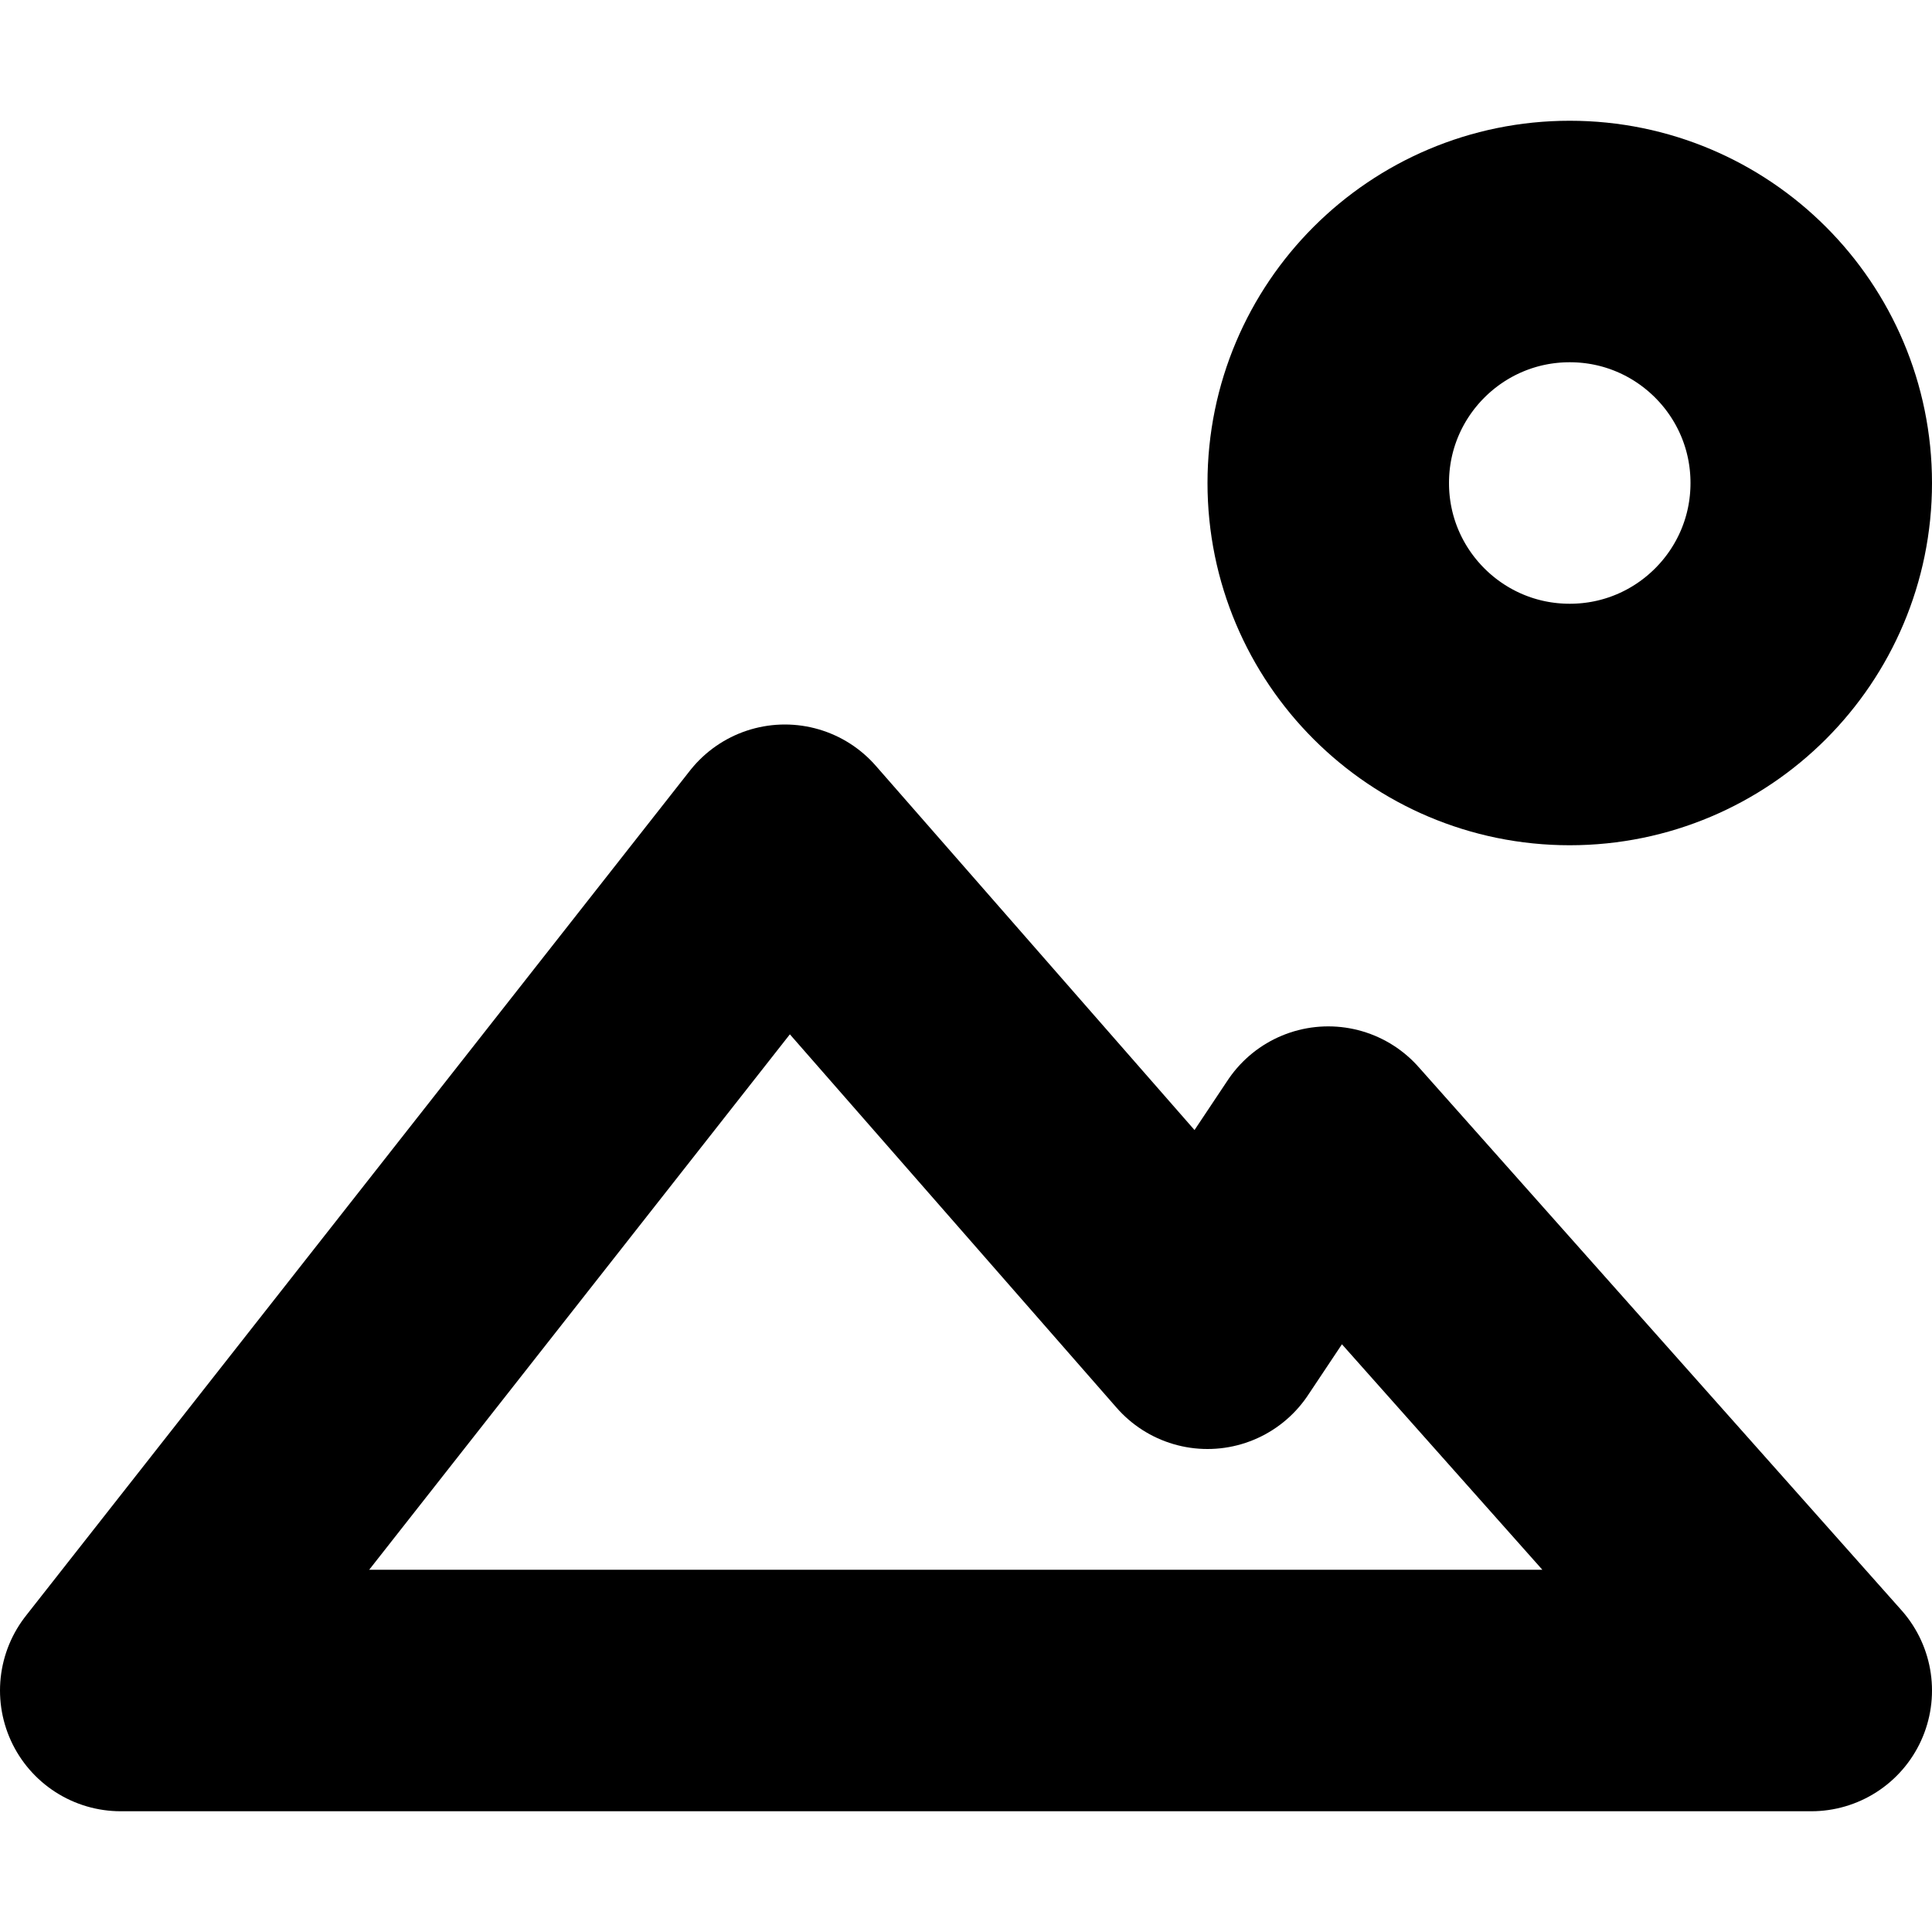
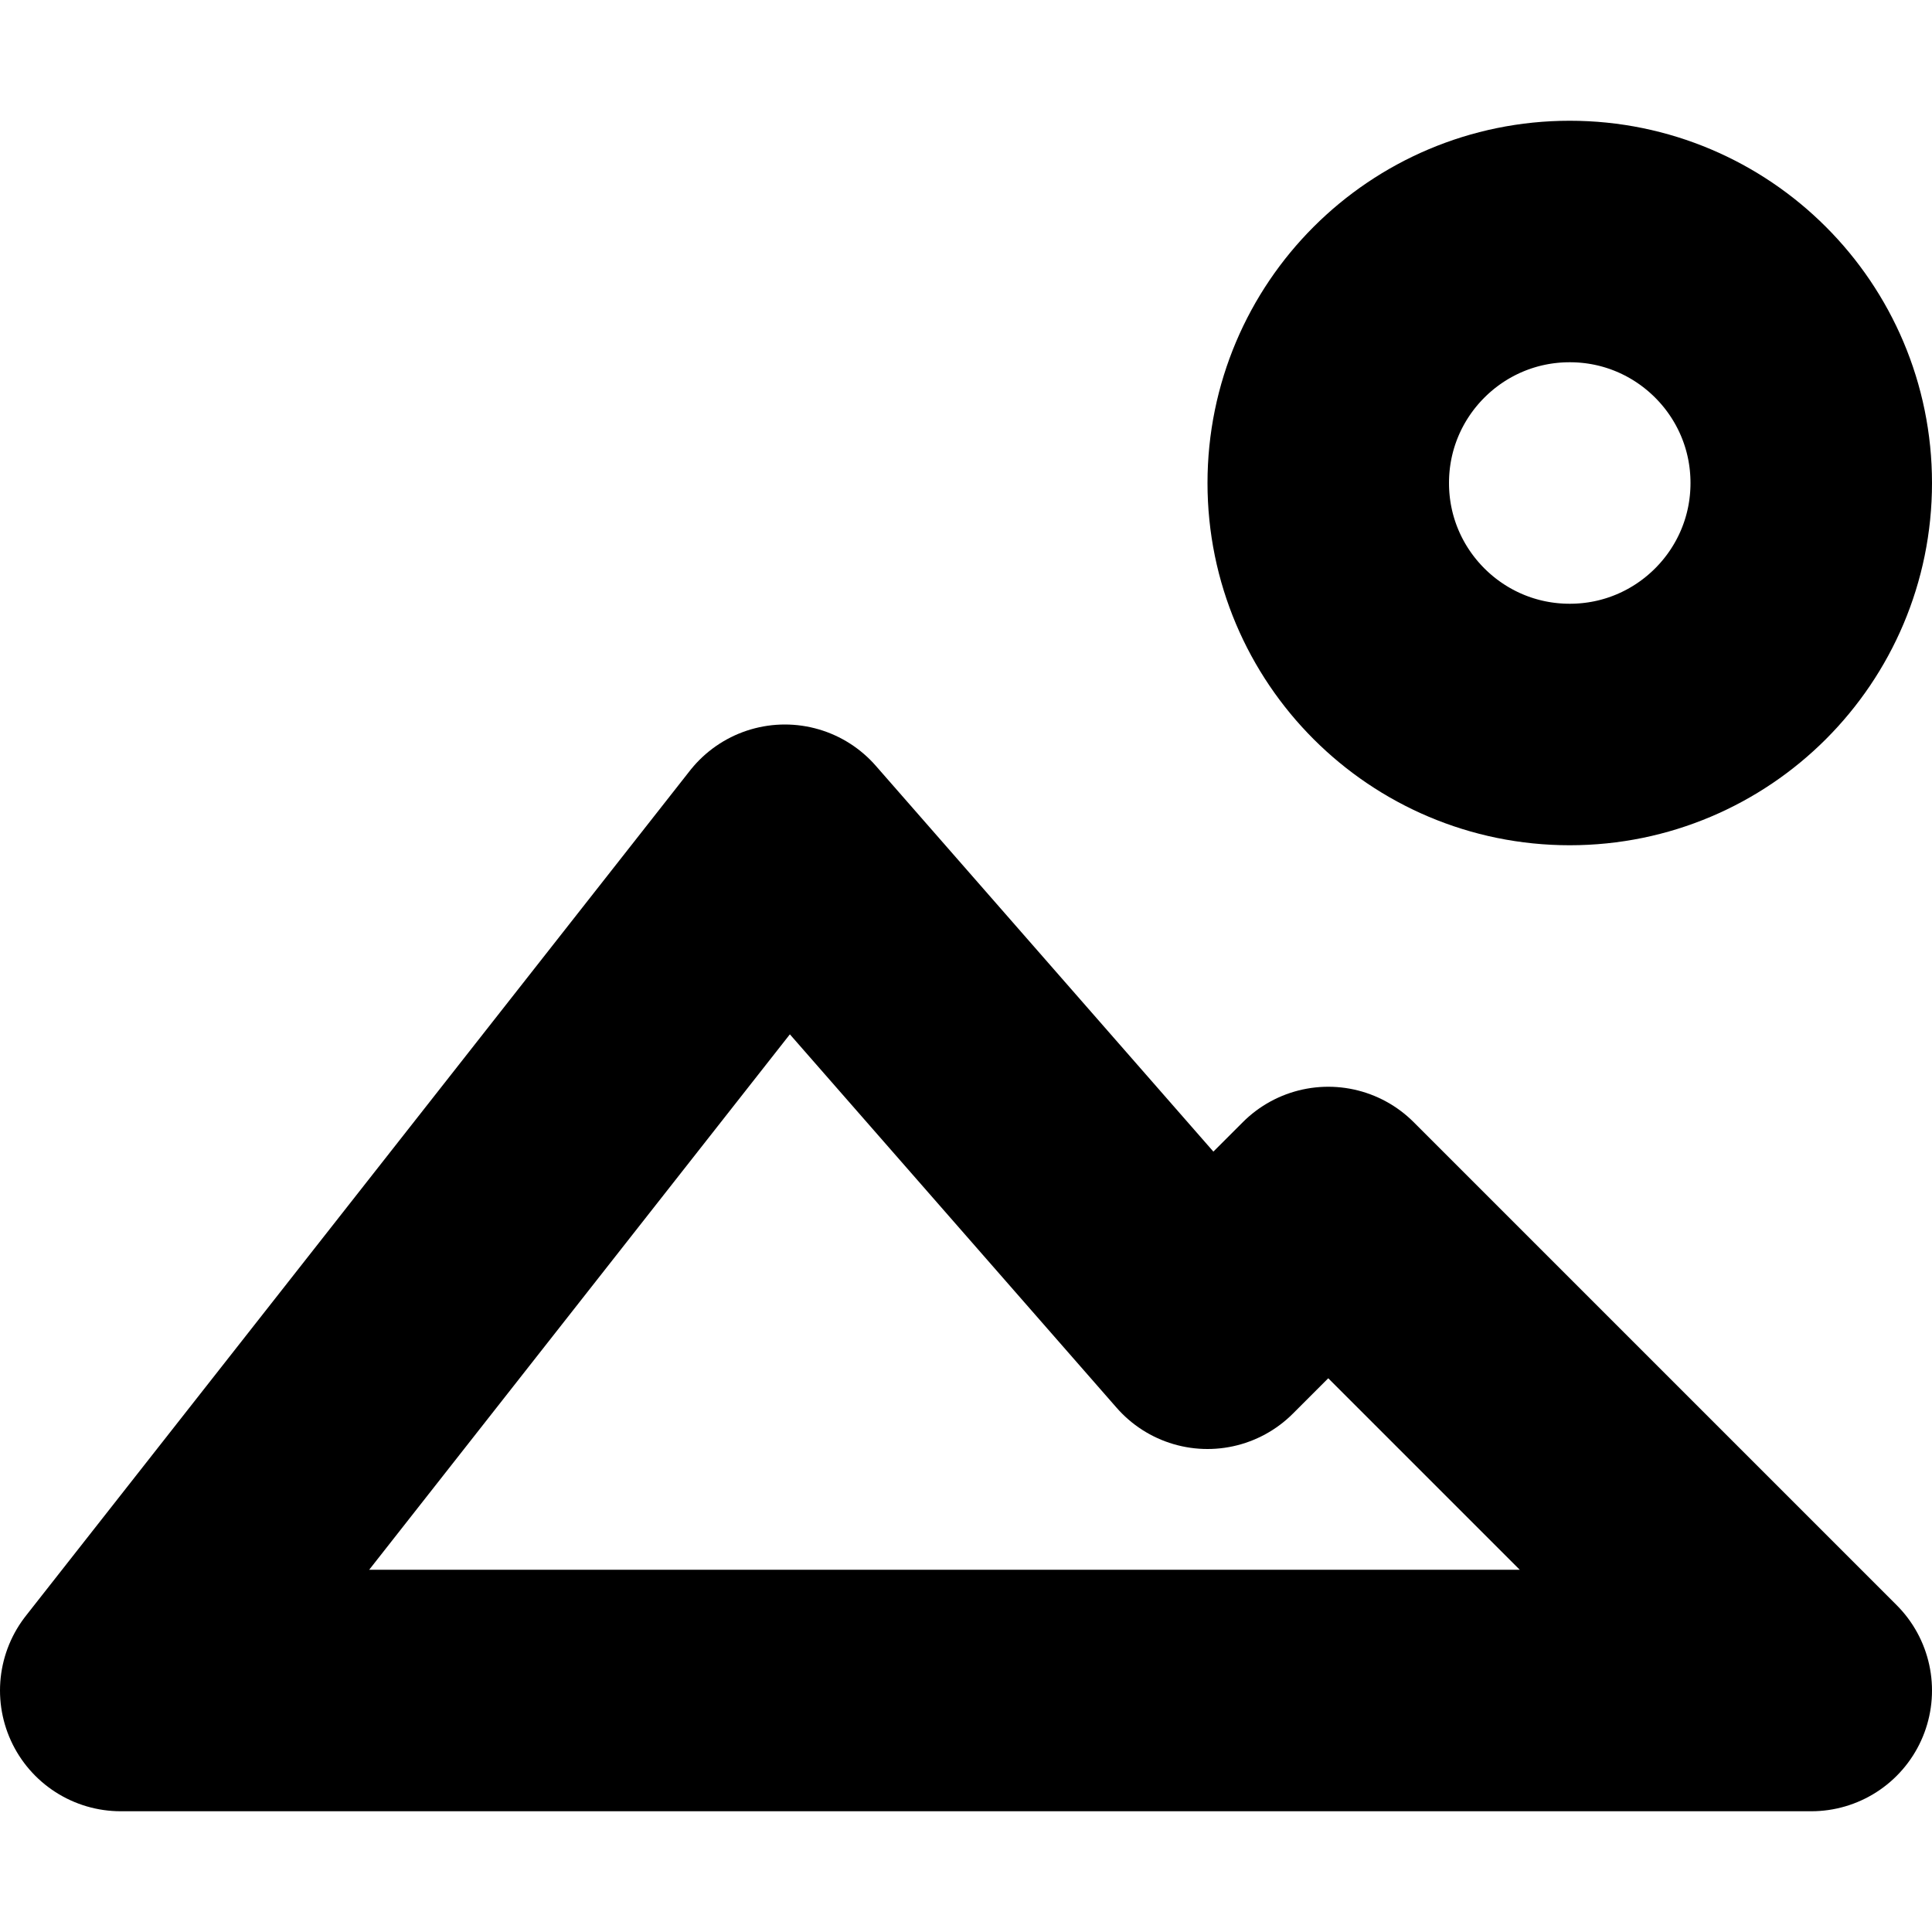
<svg xmlns="http://www.w3.org/2000/svg" width="32" height="32" viewBox="0 0 32 32" fill="none" stroke="currentColor" stroke-width="4" stroke-linecap="round" stroke-linejoin="round">
-   <path id="path-1-1" d="M20 22L13 14L2 28L30 28L22 19L20 22" />
+   <path id="path-1-1" d="M20 22L13 14L2 28L30 28L22 20L20 22" />
  <path id="path-2-1" d="M22 8A4 4 0 0 1 30 8A4 4 0 0 1 22 8" />
</svg>
